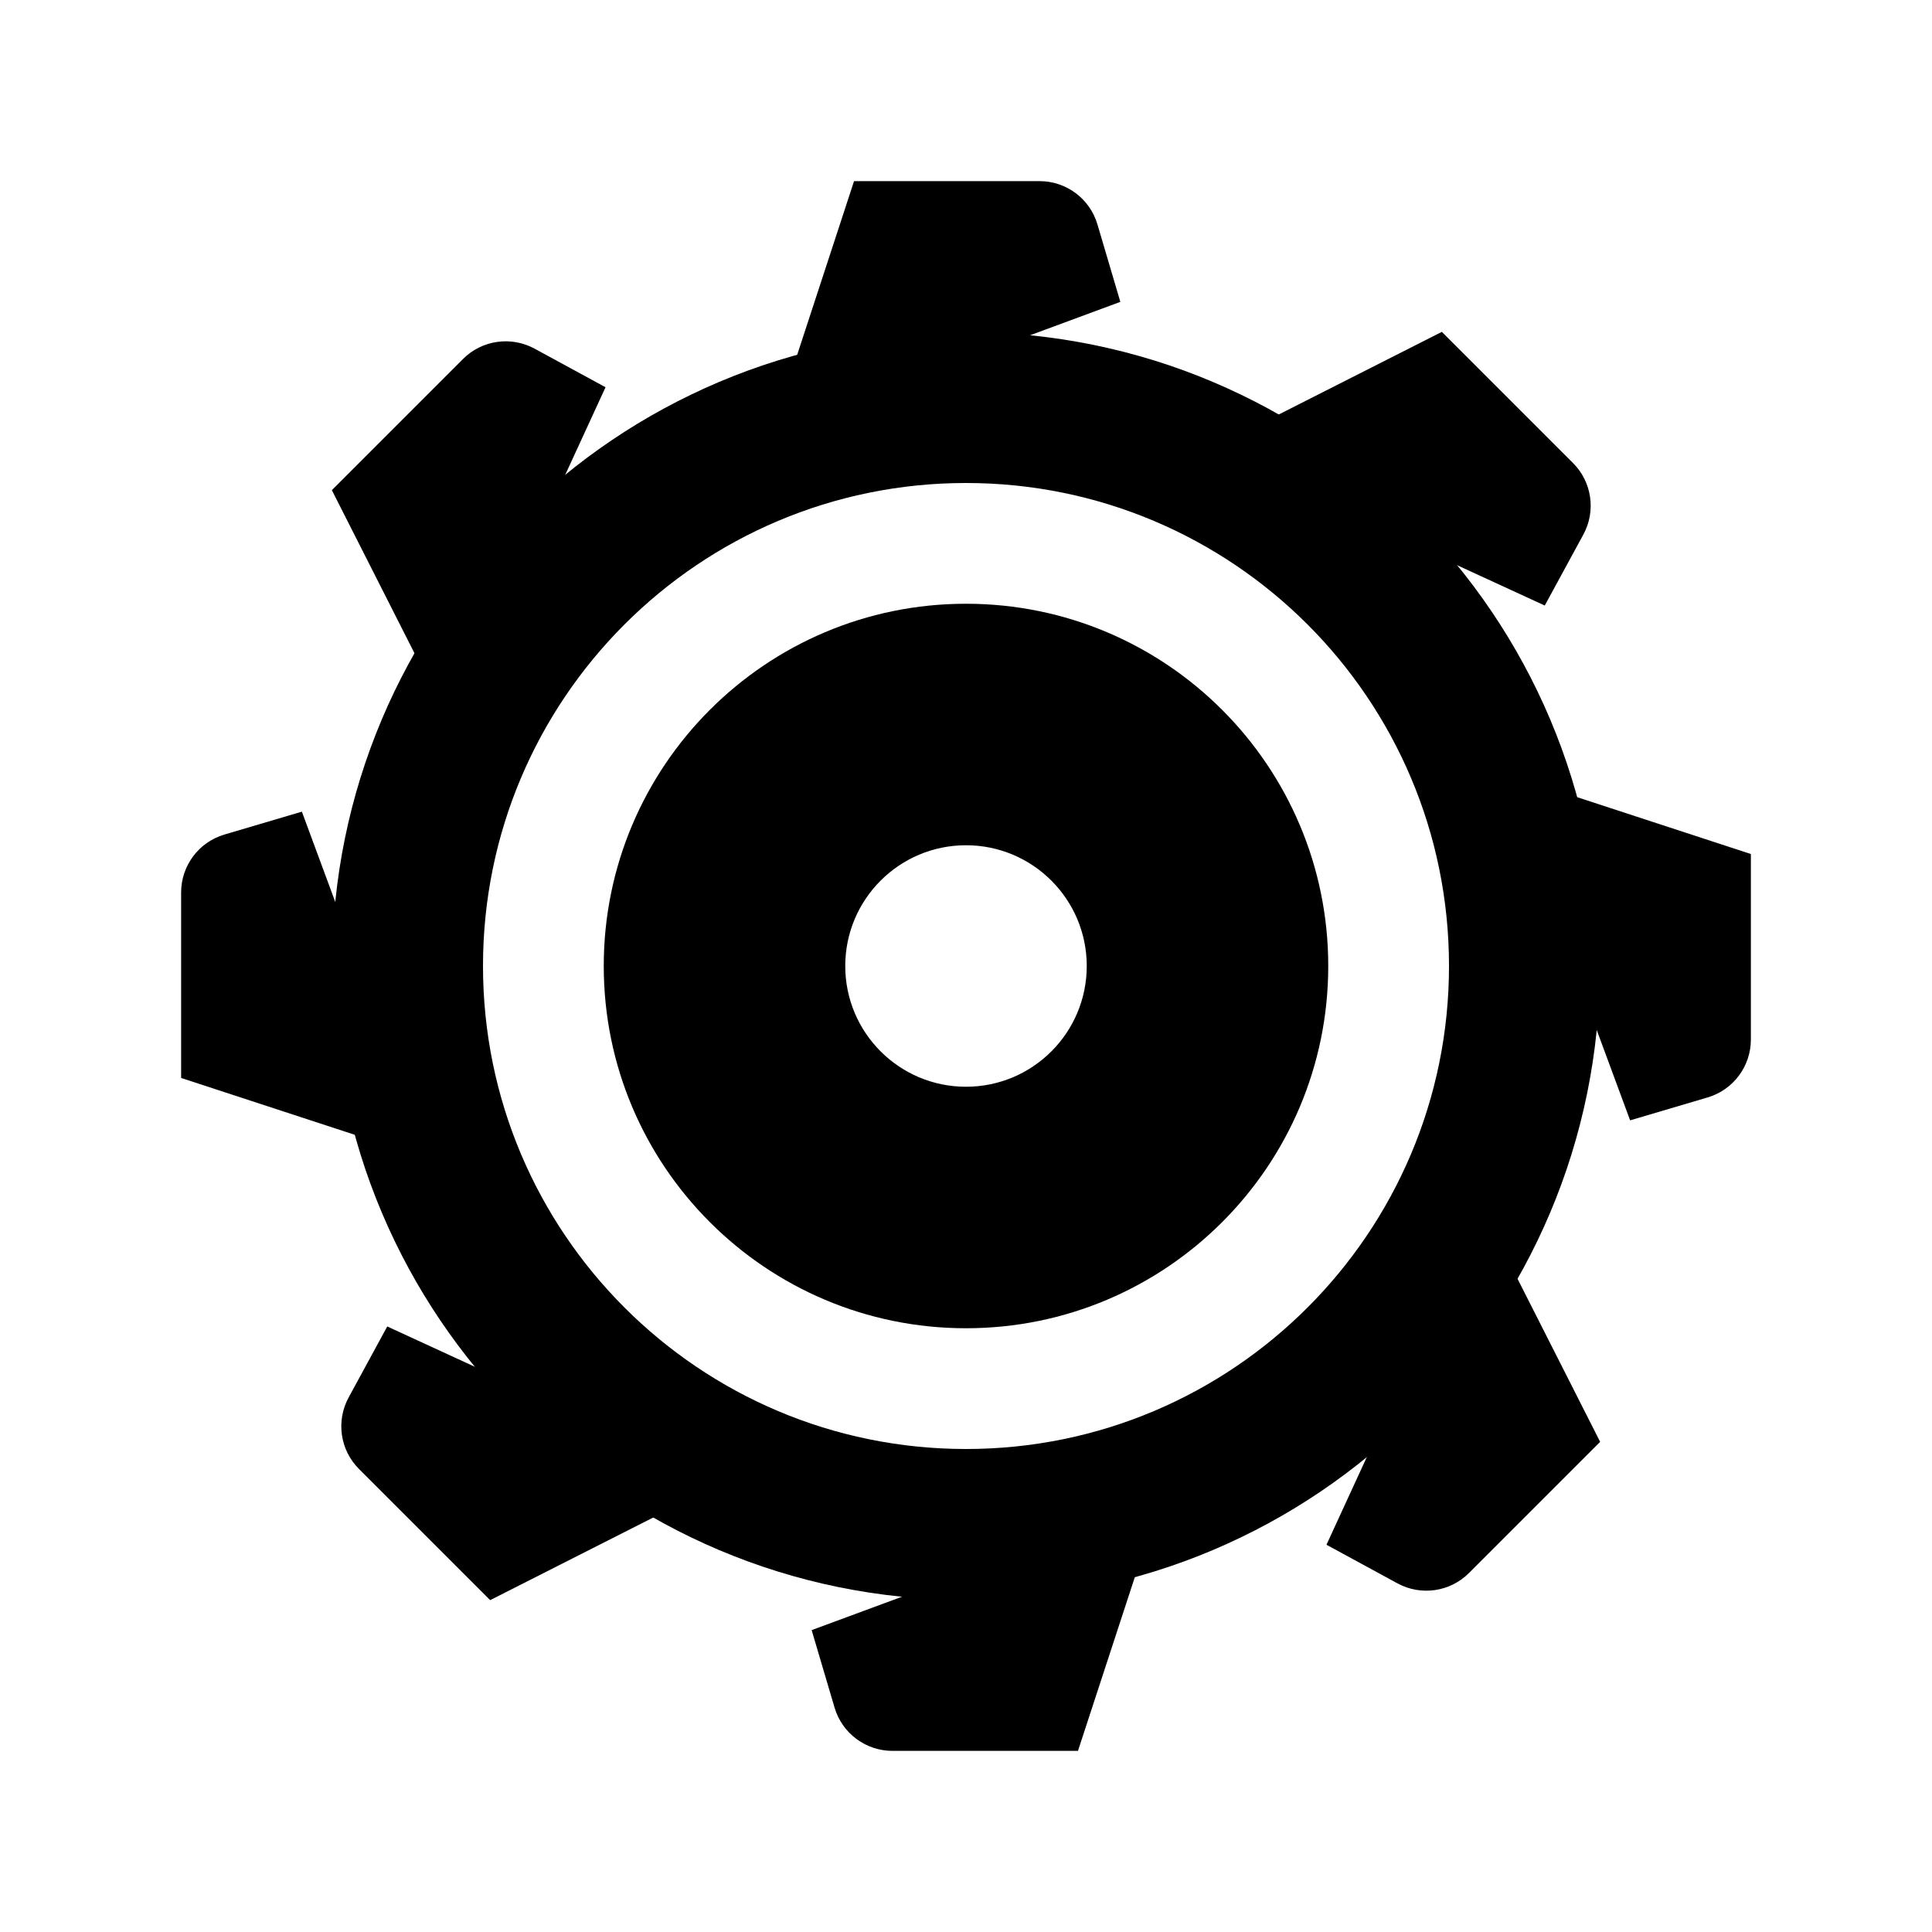
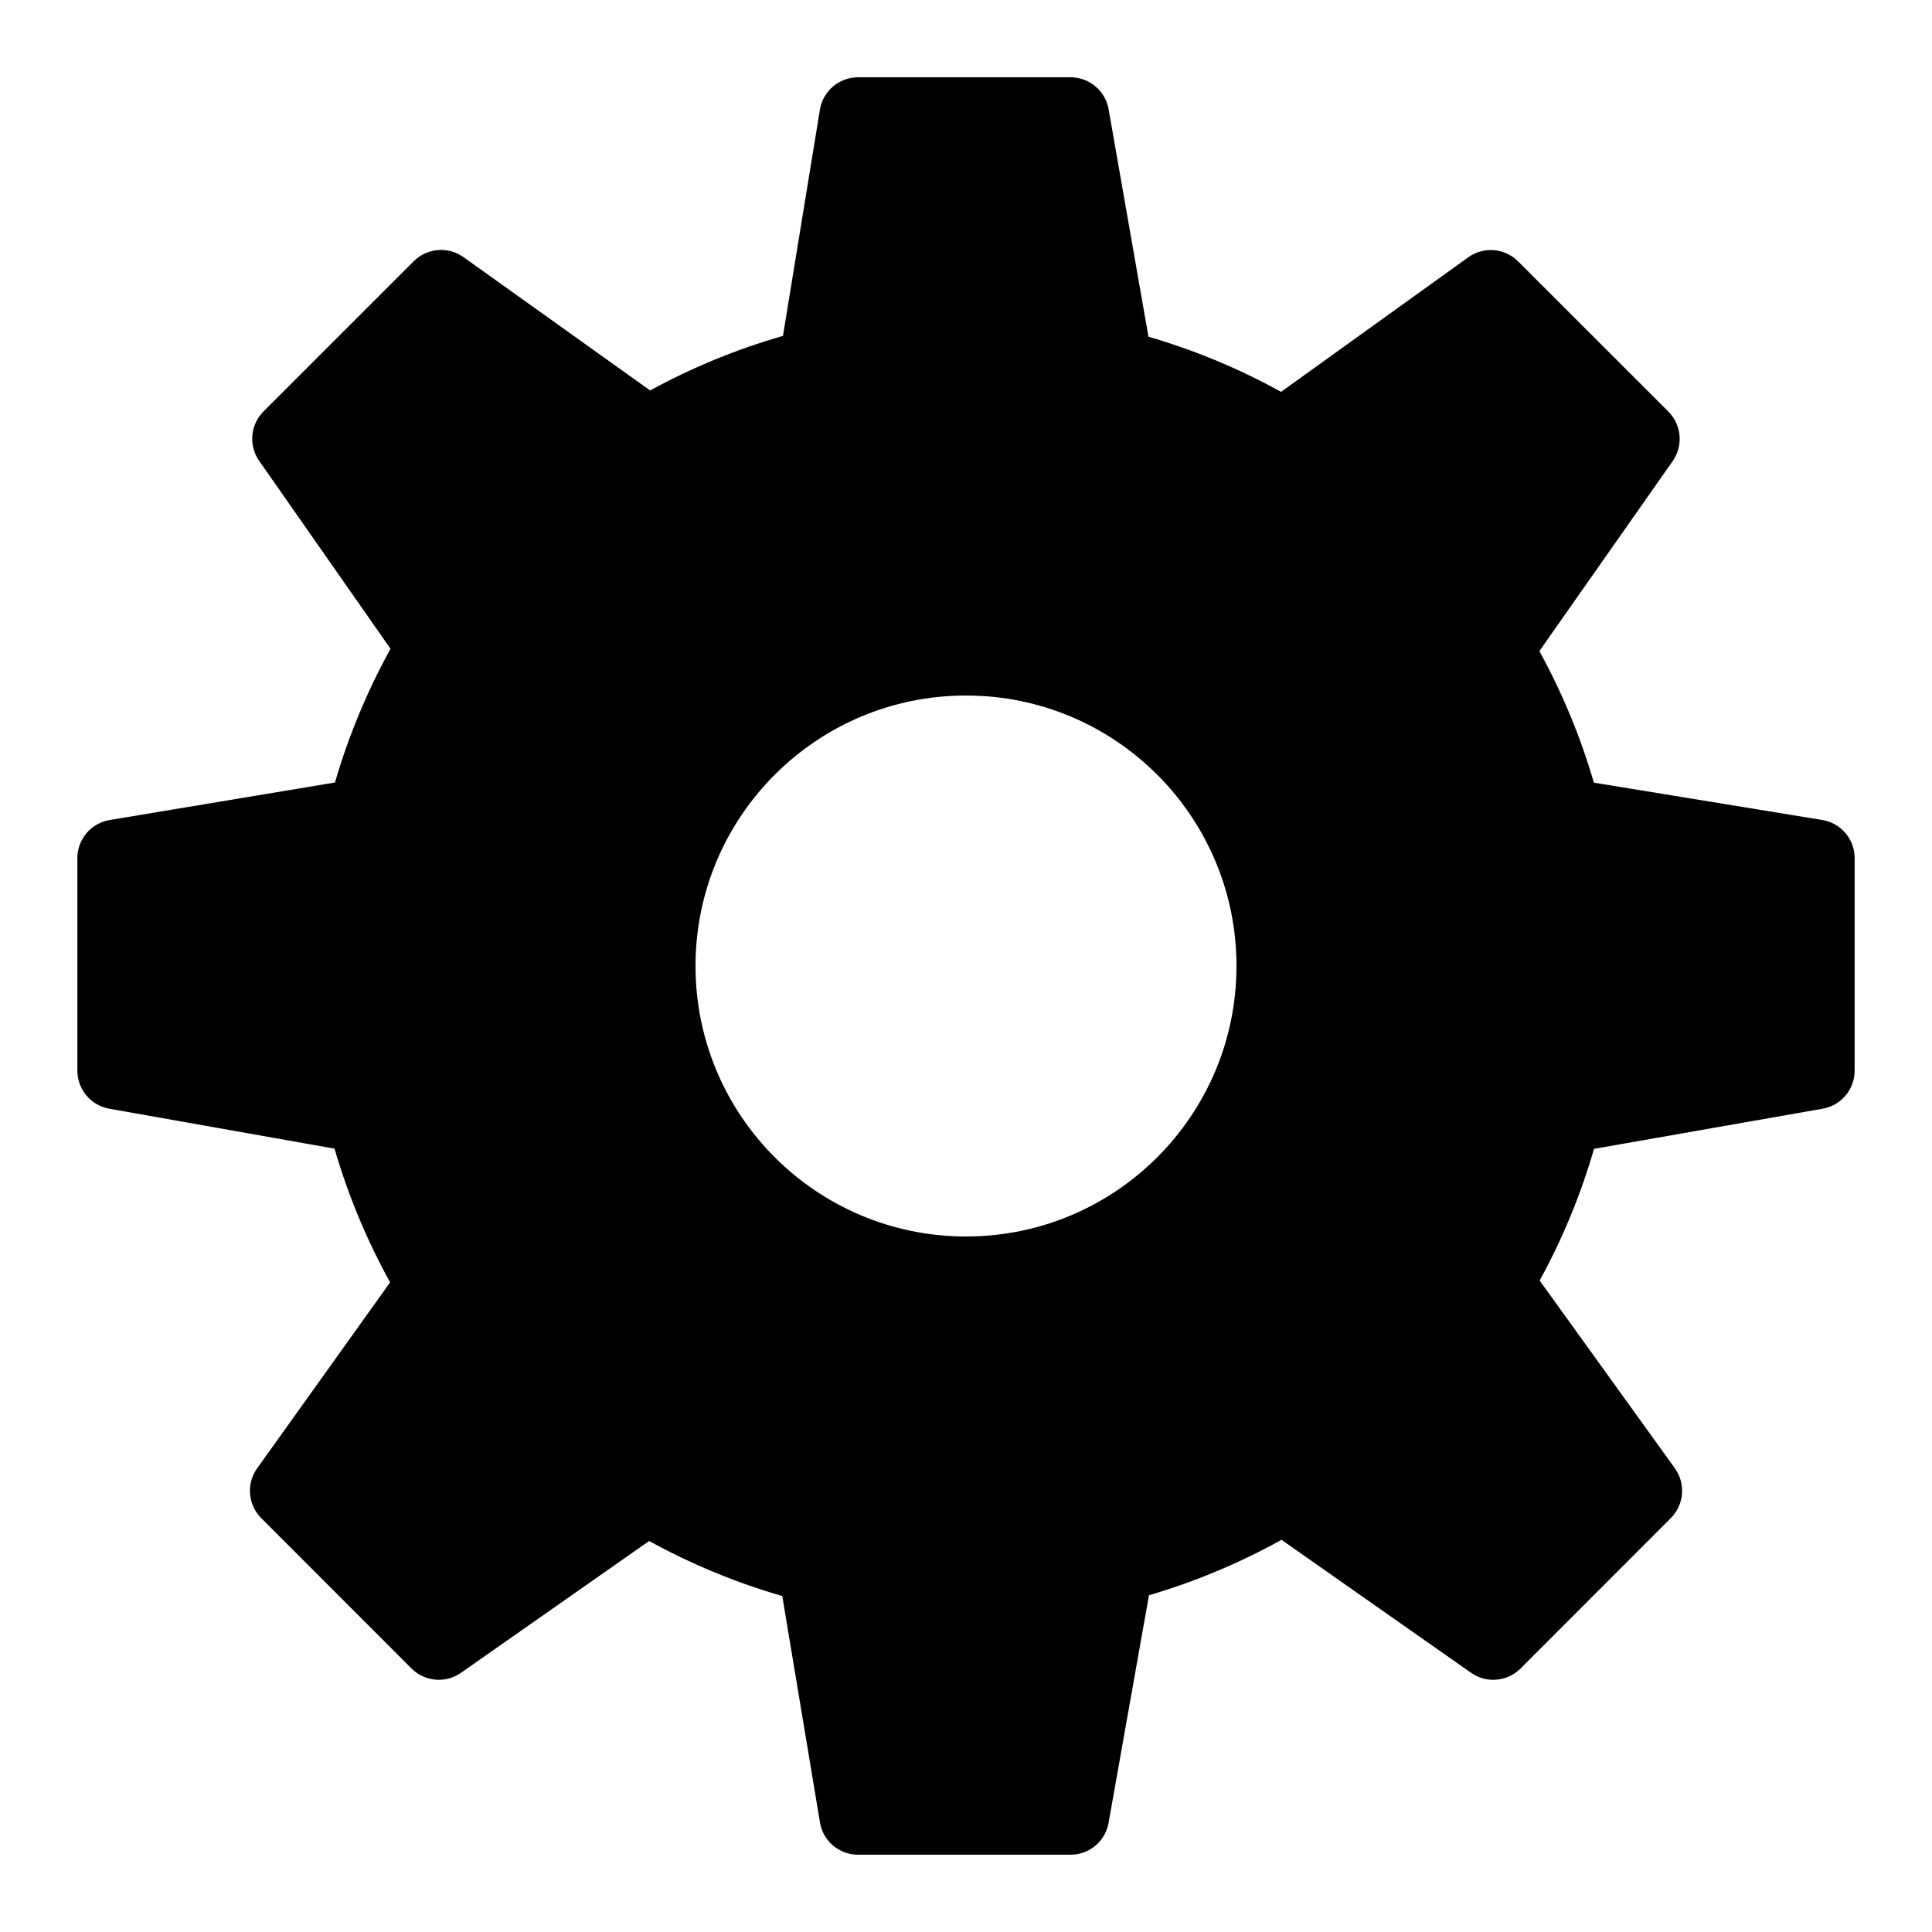
- <svg xmlns="http://www.w3.org/2000/svg" version="1.1" id="Layer_1" x="0px" y="0px" viewBox="0 0 64 64" style="enable-background:new 0 0 64 64;" xml:space="preserve">
-   <g>
-     <g id="_x3C_Radial_Repeat_x3E__14_">
-       <path d="M26.887,54l0.759,2.567C27.897,57.417,28.678,58,29.564,58h6.145L38,51h-3L26.887,54z" />
-     </g>
-     <g id="_x3C_Radial_Repeat_x3E__13_">
-       <path d="M12.828,43.941l-1.279,2.352c-0.423,0.779-0.284,1.743,0.343,2.369l4.345,4.345l6.57-3.329l-2.121-2.121L12.828,43.941z" />
-     </g>
-     <g id="_x3C_Radial_Repeat_x3E__12_">
-       <path d="M10,26.887l-2.567,0.759C6.583,27.897,6,28.678,6,29.564v6.145L13,38v-3L10,26.887z" />
-     </g>
-     <g id="_x3C_Radial_Repeat_x3E__11_">
-       <path d="M20.059,12.828l-2.352-1.279c-0.779-0.423-1.743-0.284-2.369,0.343l-4.345,4.345l3.329,6.57l2.121-2.121L20.059,12.828z" />
-     </g>
-     <g id="_x3C_Radial_Repeat_x3E__10_">
-       <path d="M37.113,10l-0.759-2.567C36.103,6.583,35.322,6,34.436,6h-6.145L26,13h3L37.113,10z" />
-     </g>
-     <g id="_x3C_Radial_Repeat_x3E__9_">
-       <path d="M51.172,20.059l1.279-2.352c0.423-0.779,0.284-1.743-0.343-2.369l-4.345-4.345l-6.57,3.329l2.121,2.121L51.172,20.059z" />
-     </g>
-     <g id="_x3C_Radial_Repeat_x3E__8_">
-       <path d="M54,37.113l2.567-0.759C57.417,36.103,58,35.322,58,34.436v-6.145L51,26v3L54,37.113z" />
-     </g>
-     <g id="_x3C_Radial_Repeat_x3E__2_">
-       <path d="M43.941,51.172l2.352,1.279c0.779,0.423,1.743,0.284,2.369-0.343l4.345-4.345l-3.329-6.57l-2.121,2.121L43.941,51.172z" />
-     </g>
-   </g>
-   <g>
-     <path d="M32,20c-6.627,0-12,5.373-12,12c0,6.627,5.373,12,12,12s12-5.373,12-12C44,25.373,38.627,20,32,20z M32,36   c-2.209,0-4-1.791-4-4c0-2.209,1.791-4,4-4s4,1.791,4,4C36,34.209,34.209,36,32,36z" />
-     <path d="M32,11c-11.598,0-21,9.402-21,21c0,11.598,9.402,21,21,21s21-9.402,21-21C53,20.402,43.598,11,32,11z M32,48   c-8.837,0-16-7.164-16-16c0-8.837,7.163-16,16-16s16,7.163,16,16C48,40.836,40.837,48,32,48z" />
-   </g>
+ <svg xmlns="http://www.w3.org/2000/svg" x="0px" y="0px" width="100" height="100" viewBox="0 0 50 50">
+   <path d="M47.16,21.221l-5.91-0.966c-0.346-1.186-0.819-2.326-1.411-3.405l3.45-4.917c0.279-0.397,0.231-0.938-0.112-1.282 l-3.889-3.887c-0.347-0.346-0.893-0.391-1.291-0.104l-4.843,3.481c-1.089-0.602-2.239-1.08-3.432-1.427l-1.031-5.886 C28.607,2.35,28.192,2,27.706,2h-5.5c-0.49,0-0.908,0.355-0.987,0.839l-0.956,5.854c-1.2,0.345-2.352,0.818-3.437,1.412l-4.83-3.45 c-0.399-0.285-0.942-0.239-1.289,0.106L6.82,10.648c-0.343,0.343-0.391,0.883-0.112,1.28l3.399,4.863 c-0.605,1.095-1.087,2.254-1.438,3.46l-5.831,0.971c-0.482,0.08-0.836,0.498-0.836,0.986v5.5c0,0.485,0.348,0.9,0.825,0.985 l5.831,1.034c0.349,1.203,0.831,2.362,1.438,3.46l-3.441,4.813c-0.284,0.397-0.239,0.942,0.106,1.289l3.888,3.891 c0.343,0.343,0.884,0.391,1.281,0.112l4.87-3.411c1.093,0.601,2.248,1.078,3.445,1.424l0.976,5.861C21.3,47.647,21.717,48,22.206,48 h5.5c0.485,0,0.9-0.348,0.984-0.825l1.045-5.89c1.199-0.353,2.348-0.833,3.43-1.435l4.905,3.441 c0.398,0.281,0.938,0.232,1.282-0.111l3.888-3.891c0.346-0.347,0.391-0.894,0.104-1.292l-3.498-4.857 c0.593-1.08,1.064-2.222,1.407-3.408l5.918-1.039c0.479-0.084,0.827-0.5,0.827-0.985v-5.5C47.999,21.718,47.644,21.3,47.16,21.221z M25,32c-3.866,0-7-3.134-7-7c0-3.866,3.134-7,7-7s7,3.134,7,7C32,28.866,28.866,32,25,32z" />
</svg>
